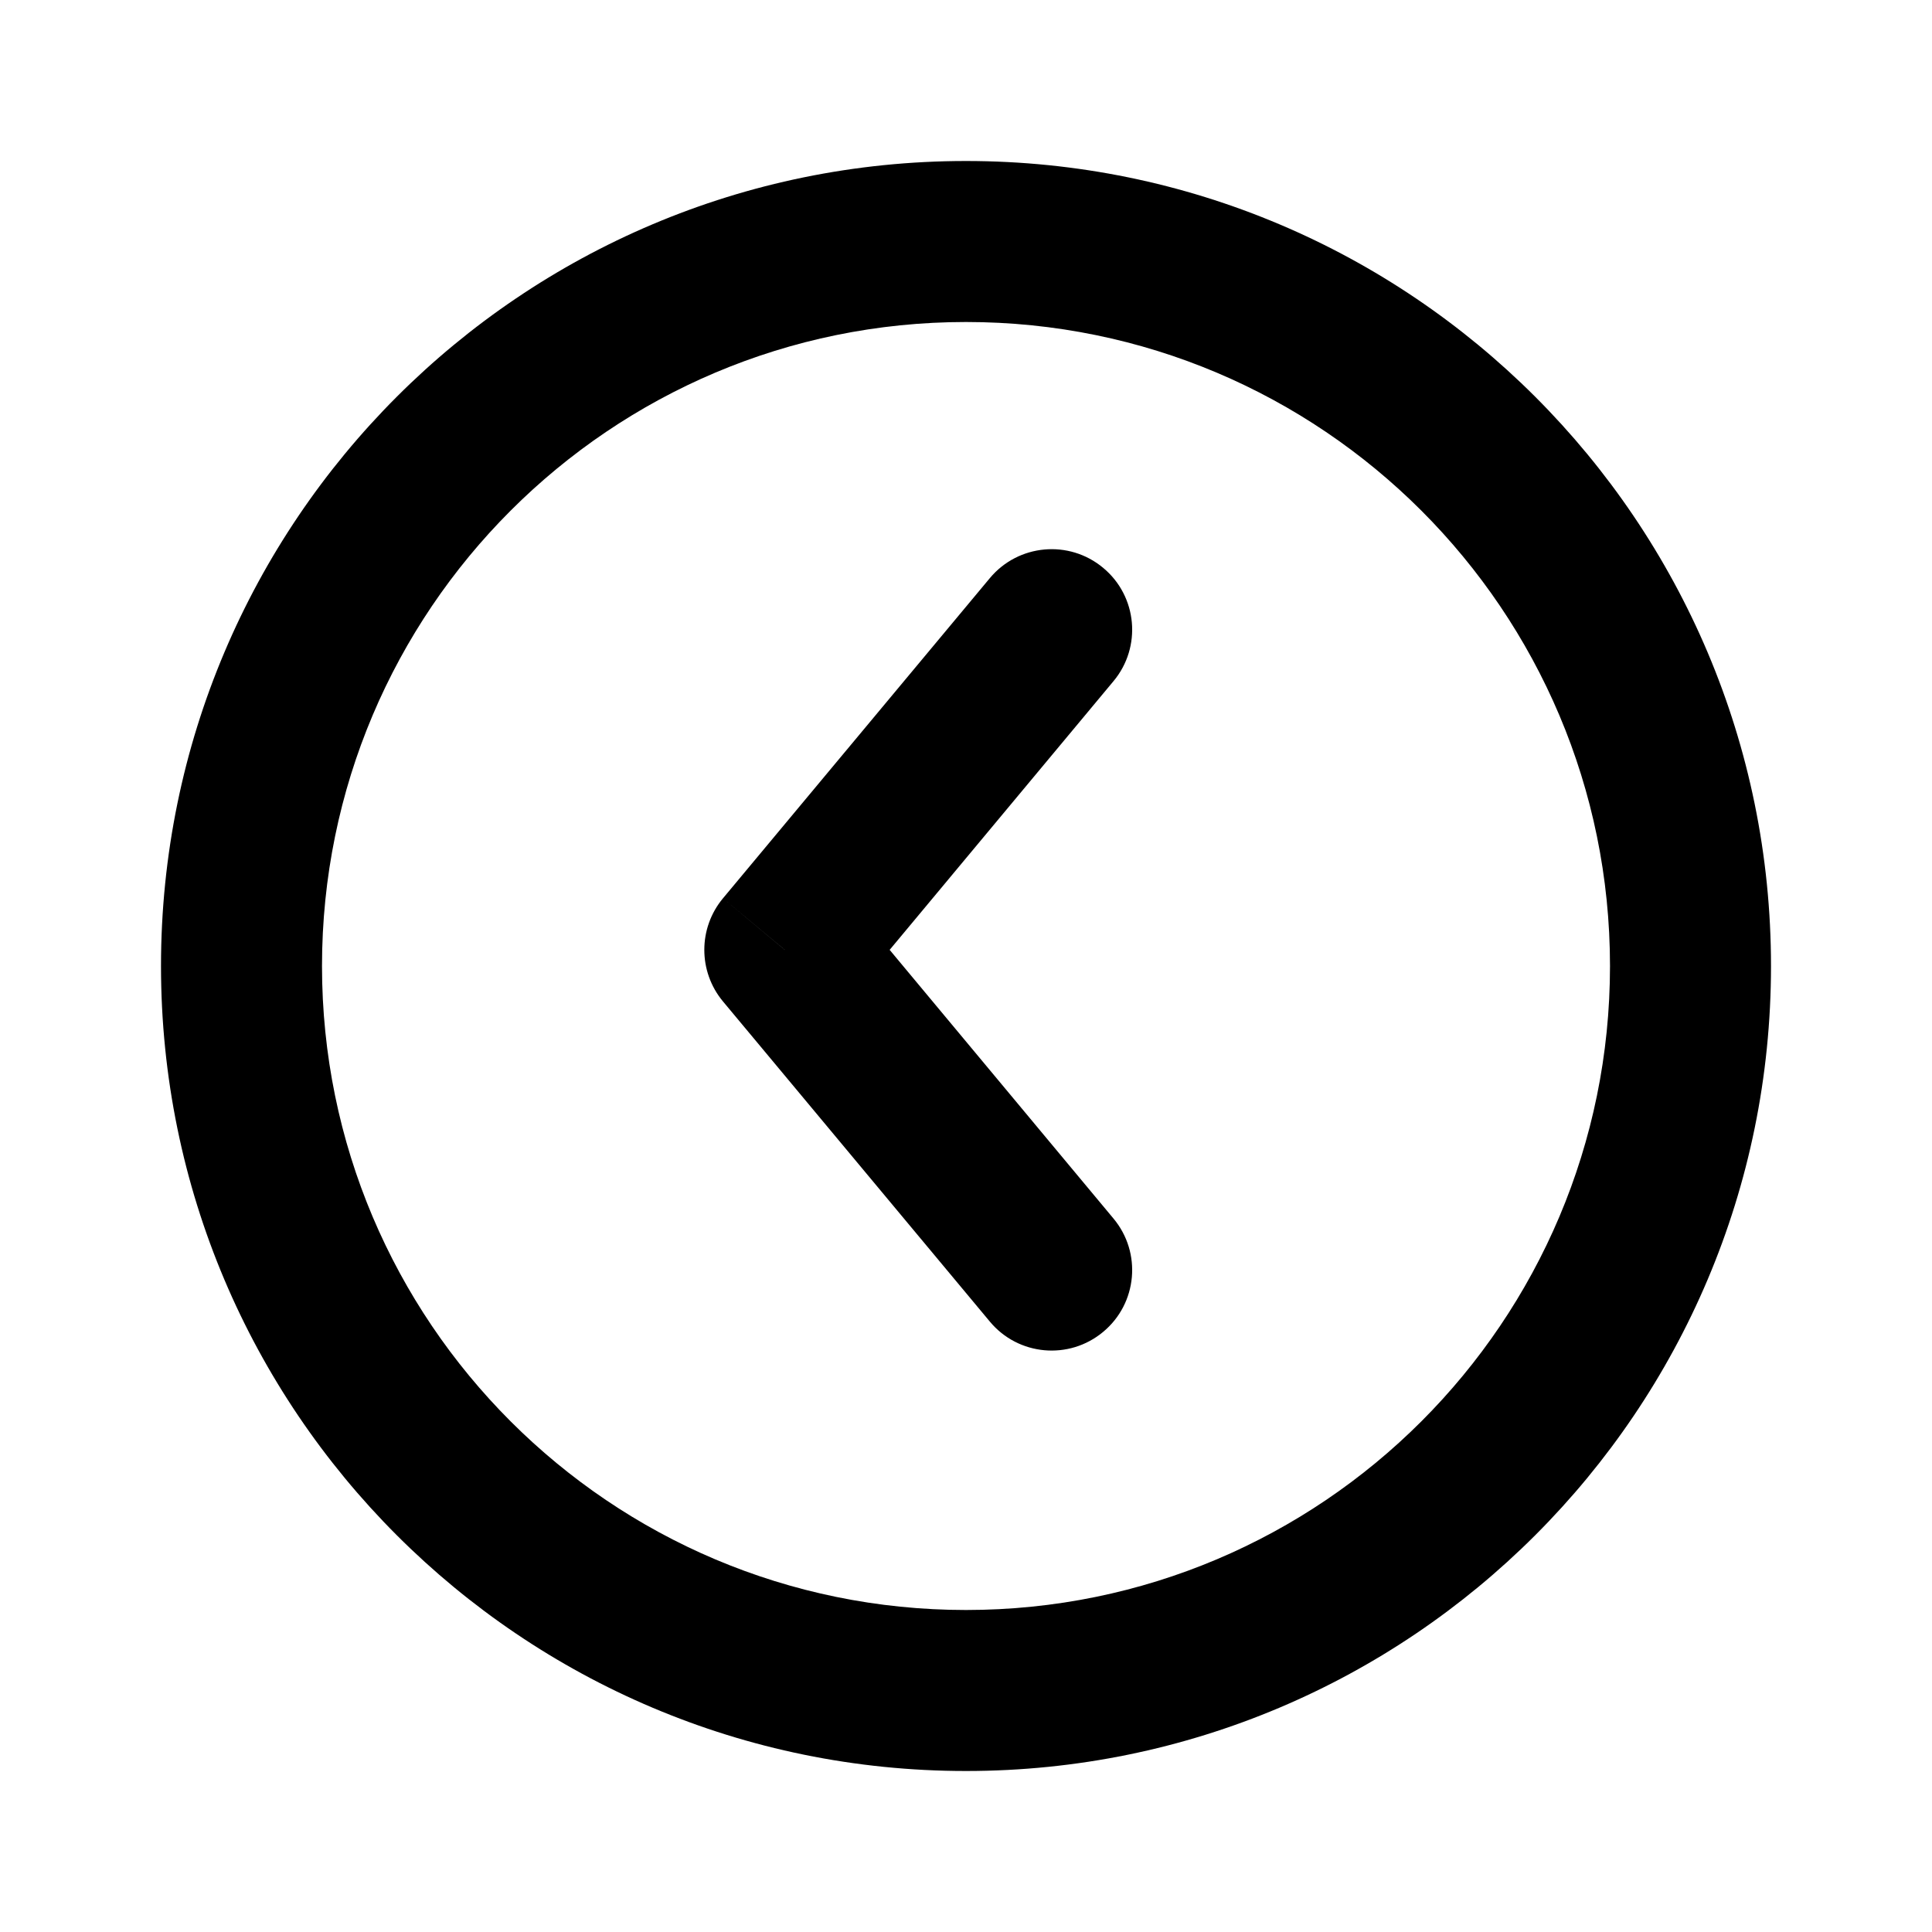
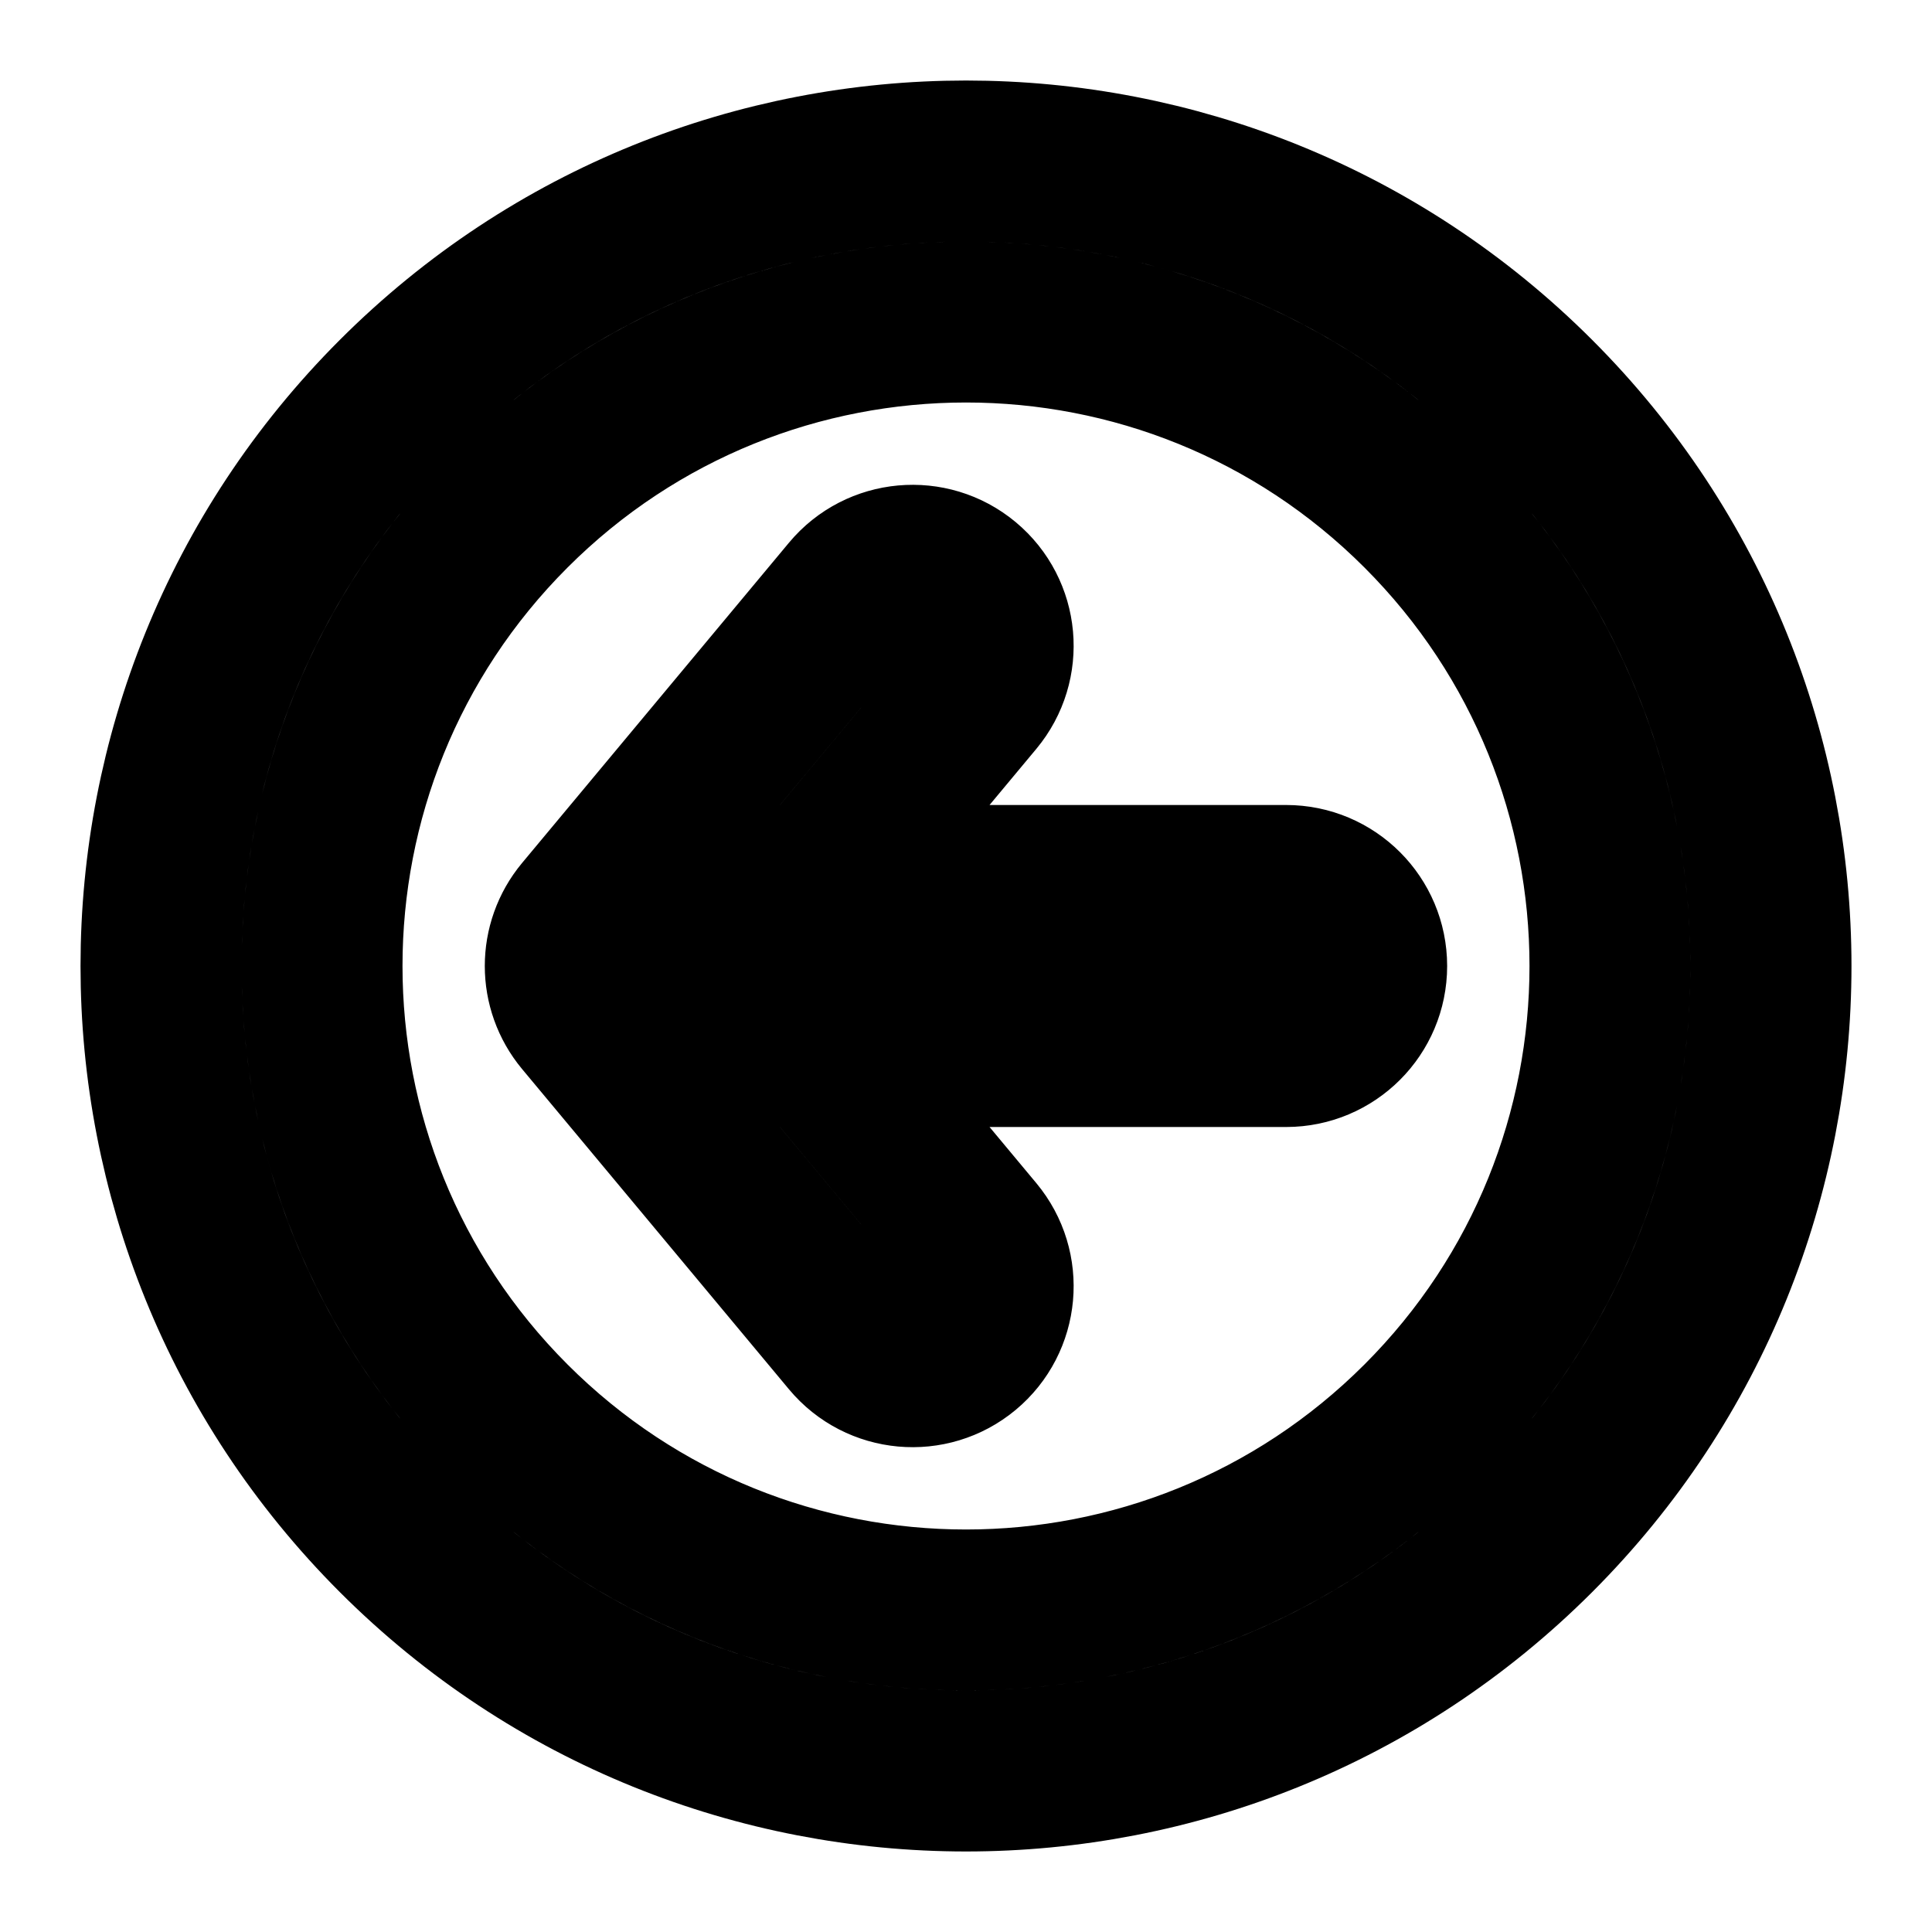
<svg xmlns="http://www.w3.org/2000/svg" width="24" height="24" viewBox="0 0 24 24" fill="none">
-   <path d="M12.296 16.417C12.649 16.842 13.28 16.899 13.704 16.545C14.129 16.192 14.186 15.561 13.832 15.137L12.296 16.417ZM9.749 11.8L8.981 11.159C8.672 11.53 8.672 12.069 8.981 12.44L9.749 11.8ZM13.832 8.462C14.186 8.038 14.129 7.407 13.704 7.054C13.28 6.7 12.649 6.758 12.296 7.182L13.832 8.462ZM13.832 15.137L10.518 11.159L8.981 12.44L12.296 16.417L13.832 15.137ZM10.518 12.44L13.832 8.462L12.296 7.182L8.981 11.159L10.518 12.44ZM12 4C16.418 4 20 7.582 20 12H22C22 6.477 17.523 2 12 2V4ZM20 12C20 16.418 16.418 20 12 20V22C17.523 22 22 17.523 22 12H20ZM12 20C7.582 20 4 16.418 4 12H2C2 17.523 6.477 22 12 22V20ZM4 12C4 7.582 7.582 4 12 4V2C6.477 2 2 6.477 2 12H4Z" fill="black" />
+   <path d="M10.569 7.382C10.922 6.958 11.553 6.901 11.977 7.254C12.402 7.608 12.459 8.238 12.105 8.663L10.569 7.382ZM8.022 12L7.254 12.64C6.945 12.269 6.945 11.731 7.254 11.36L8.022 12ZM12.105 15.337C12.459 15.762 12.402 16.392 11.977 16.746C11.553 17.099 10.922 17.042 10.569 16.618L12.105 15.337ZM15.977 11C16.53 11 16.977 11.448 16.977 12C16.977 12.552 16.53 13 15.977 13V11ZM12.105 8.663L8.791 12.64L7.254 11.36L10.569 7.382L12.105 8.663ZM8.791 11.36L12.105 15.337L10.569 16.618L7.254 12.64L8.791 11.36ZM8.022 11H15.977V13H8.022V11ZM6.343 17.657C3.219 14.533 3.219 9.467 6.343 6.343L4.929 4.929C1.024 8.834 1.024 15.166 4.929 19.071L6.343 17.657ZM6.343 6.343C9.467 3.219 14.533 3.219 17.657 6.343L19.071 4.929C15.166 1.024 8.834 1.024 4.929 4.929L6.343 6.343ZM17.657 6.343C20.781 9.467 20.781 14.533 17.657 17.657L19.071 19.071C22.976 15.166 22.976 8.834 19.071 4.929L17.657 6.343ZM17.657 17.657C14.533 20.781 9.467 20.781 6.343 17.657L4.929 19.071C8.834 22.976 15.166 22.976 19.071 19.071L17.657 17.657Z" stroke="black" stroke-width="2" stroke-linecap="round" stroke-linejoin="round" />
</svg>
